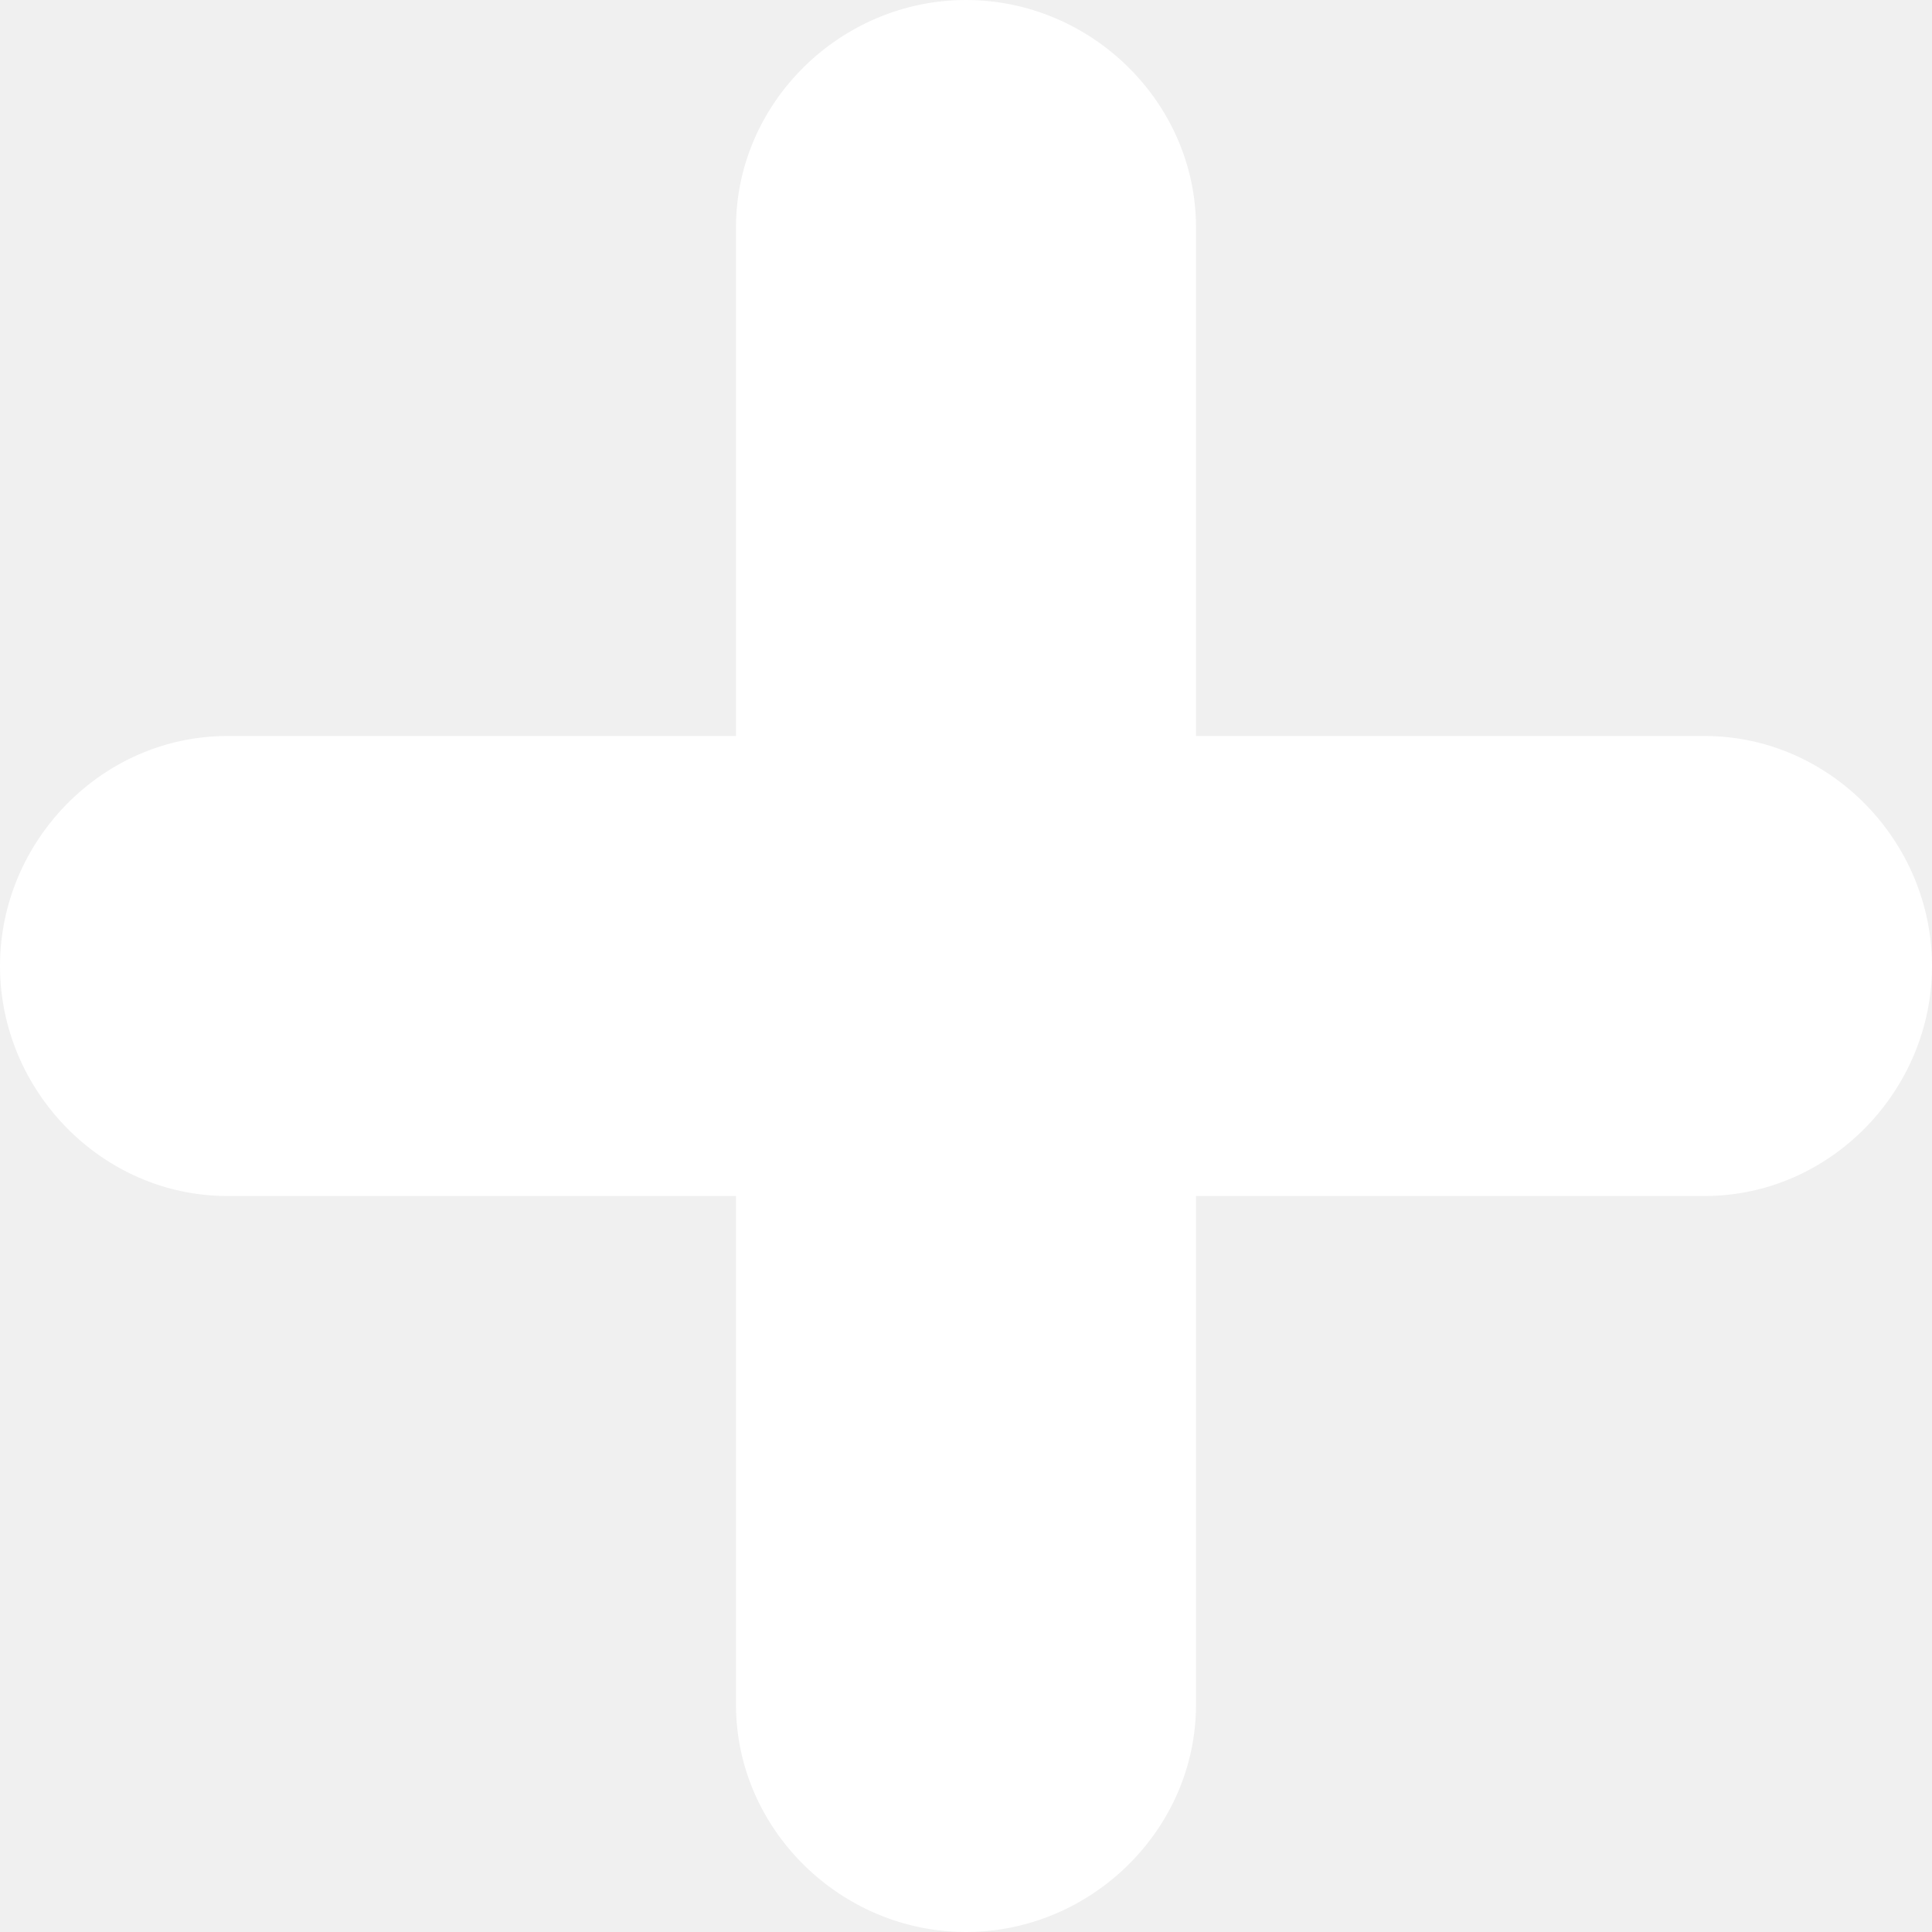
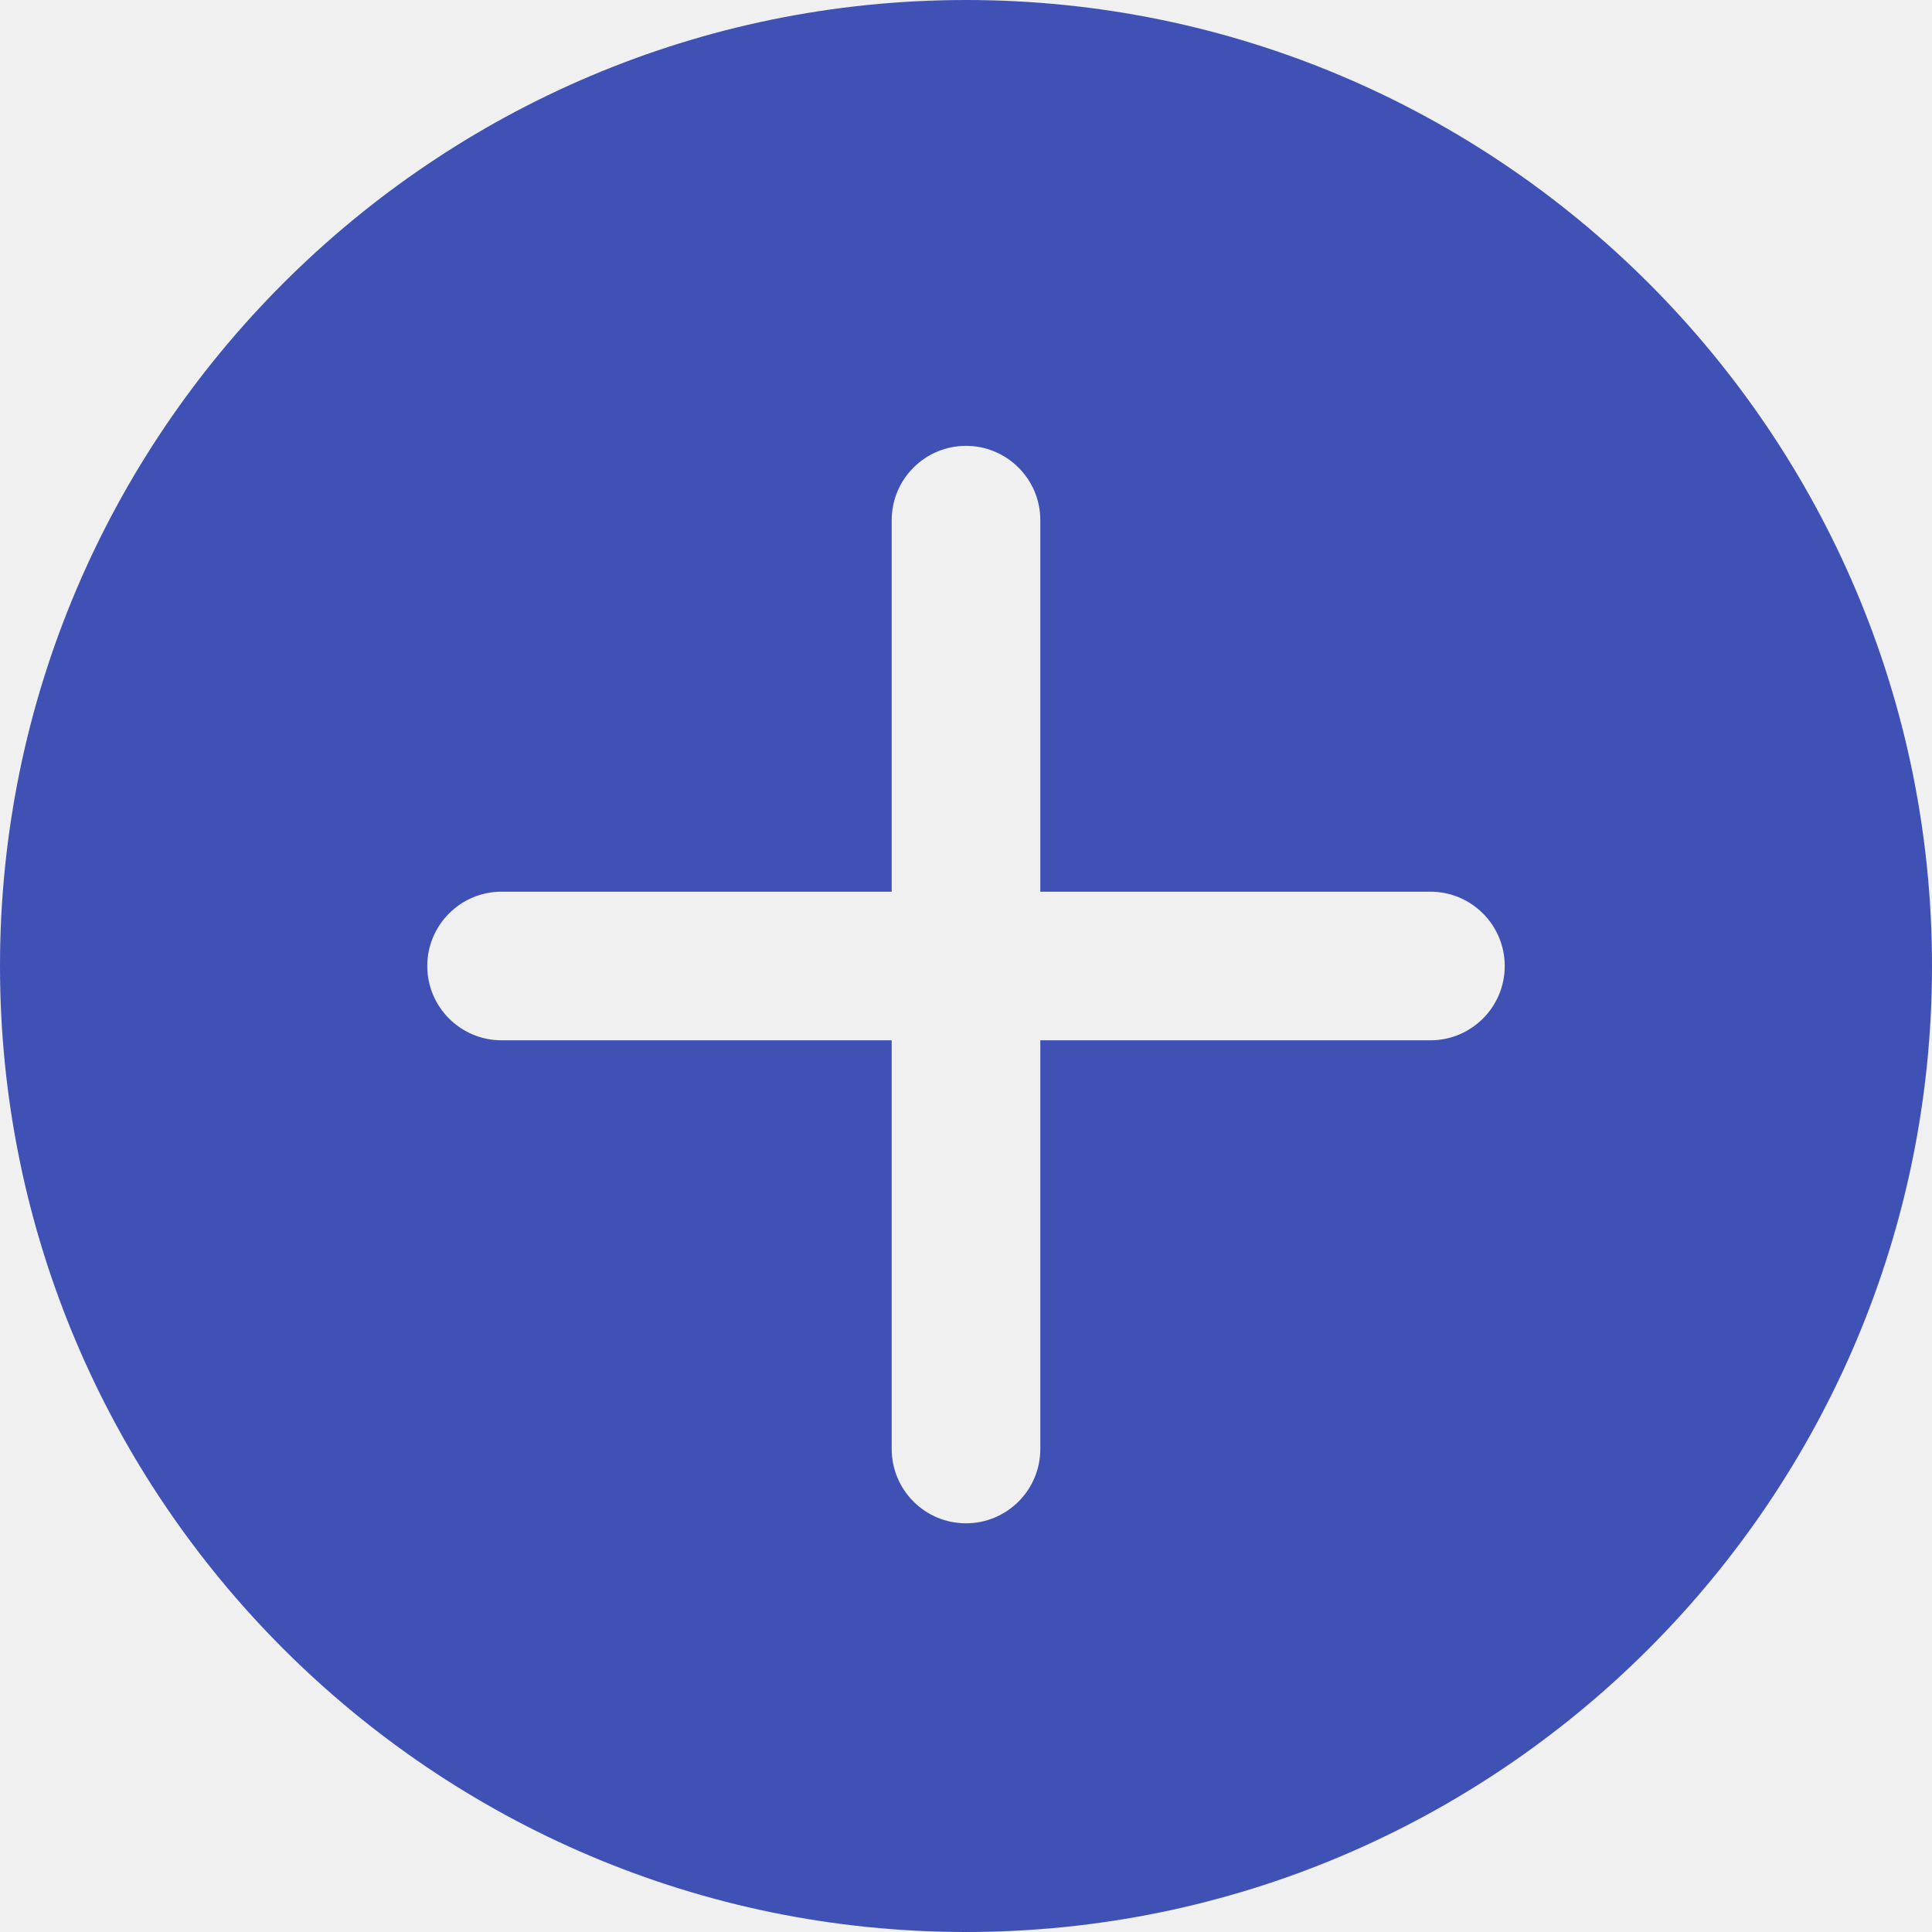
- <svg xmlns="http://www.w3.org/2000/svg" version="1.1" id="Capa_1" x="0px" y="0px" viewBox="0 0 42 42" style="enable-background:new 0 0 42 42;" xml:space="preserve" width="512px" height="512px">
-   <path d="M37.059,16H26V4.941C26,2.224,23.718,0,21,0s-5,2.224-5,4.941V16H4.941C2.224,16,0,18.282,0,21s2.224,5,4.941,5H16v11.059  C16,39.776,18.282,42,21,42s5-2.224,5-4.941V26h11.059C39.776,26,42,23.718,42,21S39.776,16,37.059,16z" fill="#FFFFFF" />
+ <svg xmlns="http://www.w3.org/2000/svg" version="1.1" id="Capa_1" x="0px" y="0px" viewBox="0 0 52 52" style="enable-background:new 0 0 52 52;" xml:space="preserve" width="512px" height="512px">
+   <path d="M26,0C11.664,0,0,11.663,0,26s11.664,26,26,26s26-11.663,26-26S40.336,0,26,0z M38.5,28H28v11c0,1.104-0.896,2-2,2  s-2-0.896-2-2V28H13.5c-1.104,0-2-0.896-2-2s0.896-2,2-2H24V14c0-1.104,0.896-2,2-2s2,0.896,2,2v10h10.5c1.104,0,2,0.896,2,2  S39.604,28,38.5,28z" fill="#3f51b5" />
</svg>
